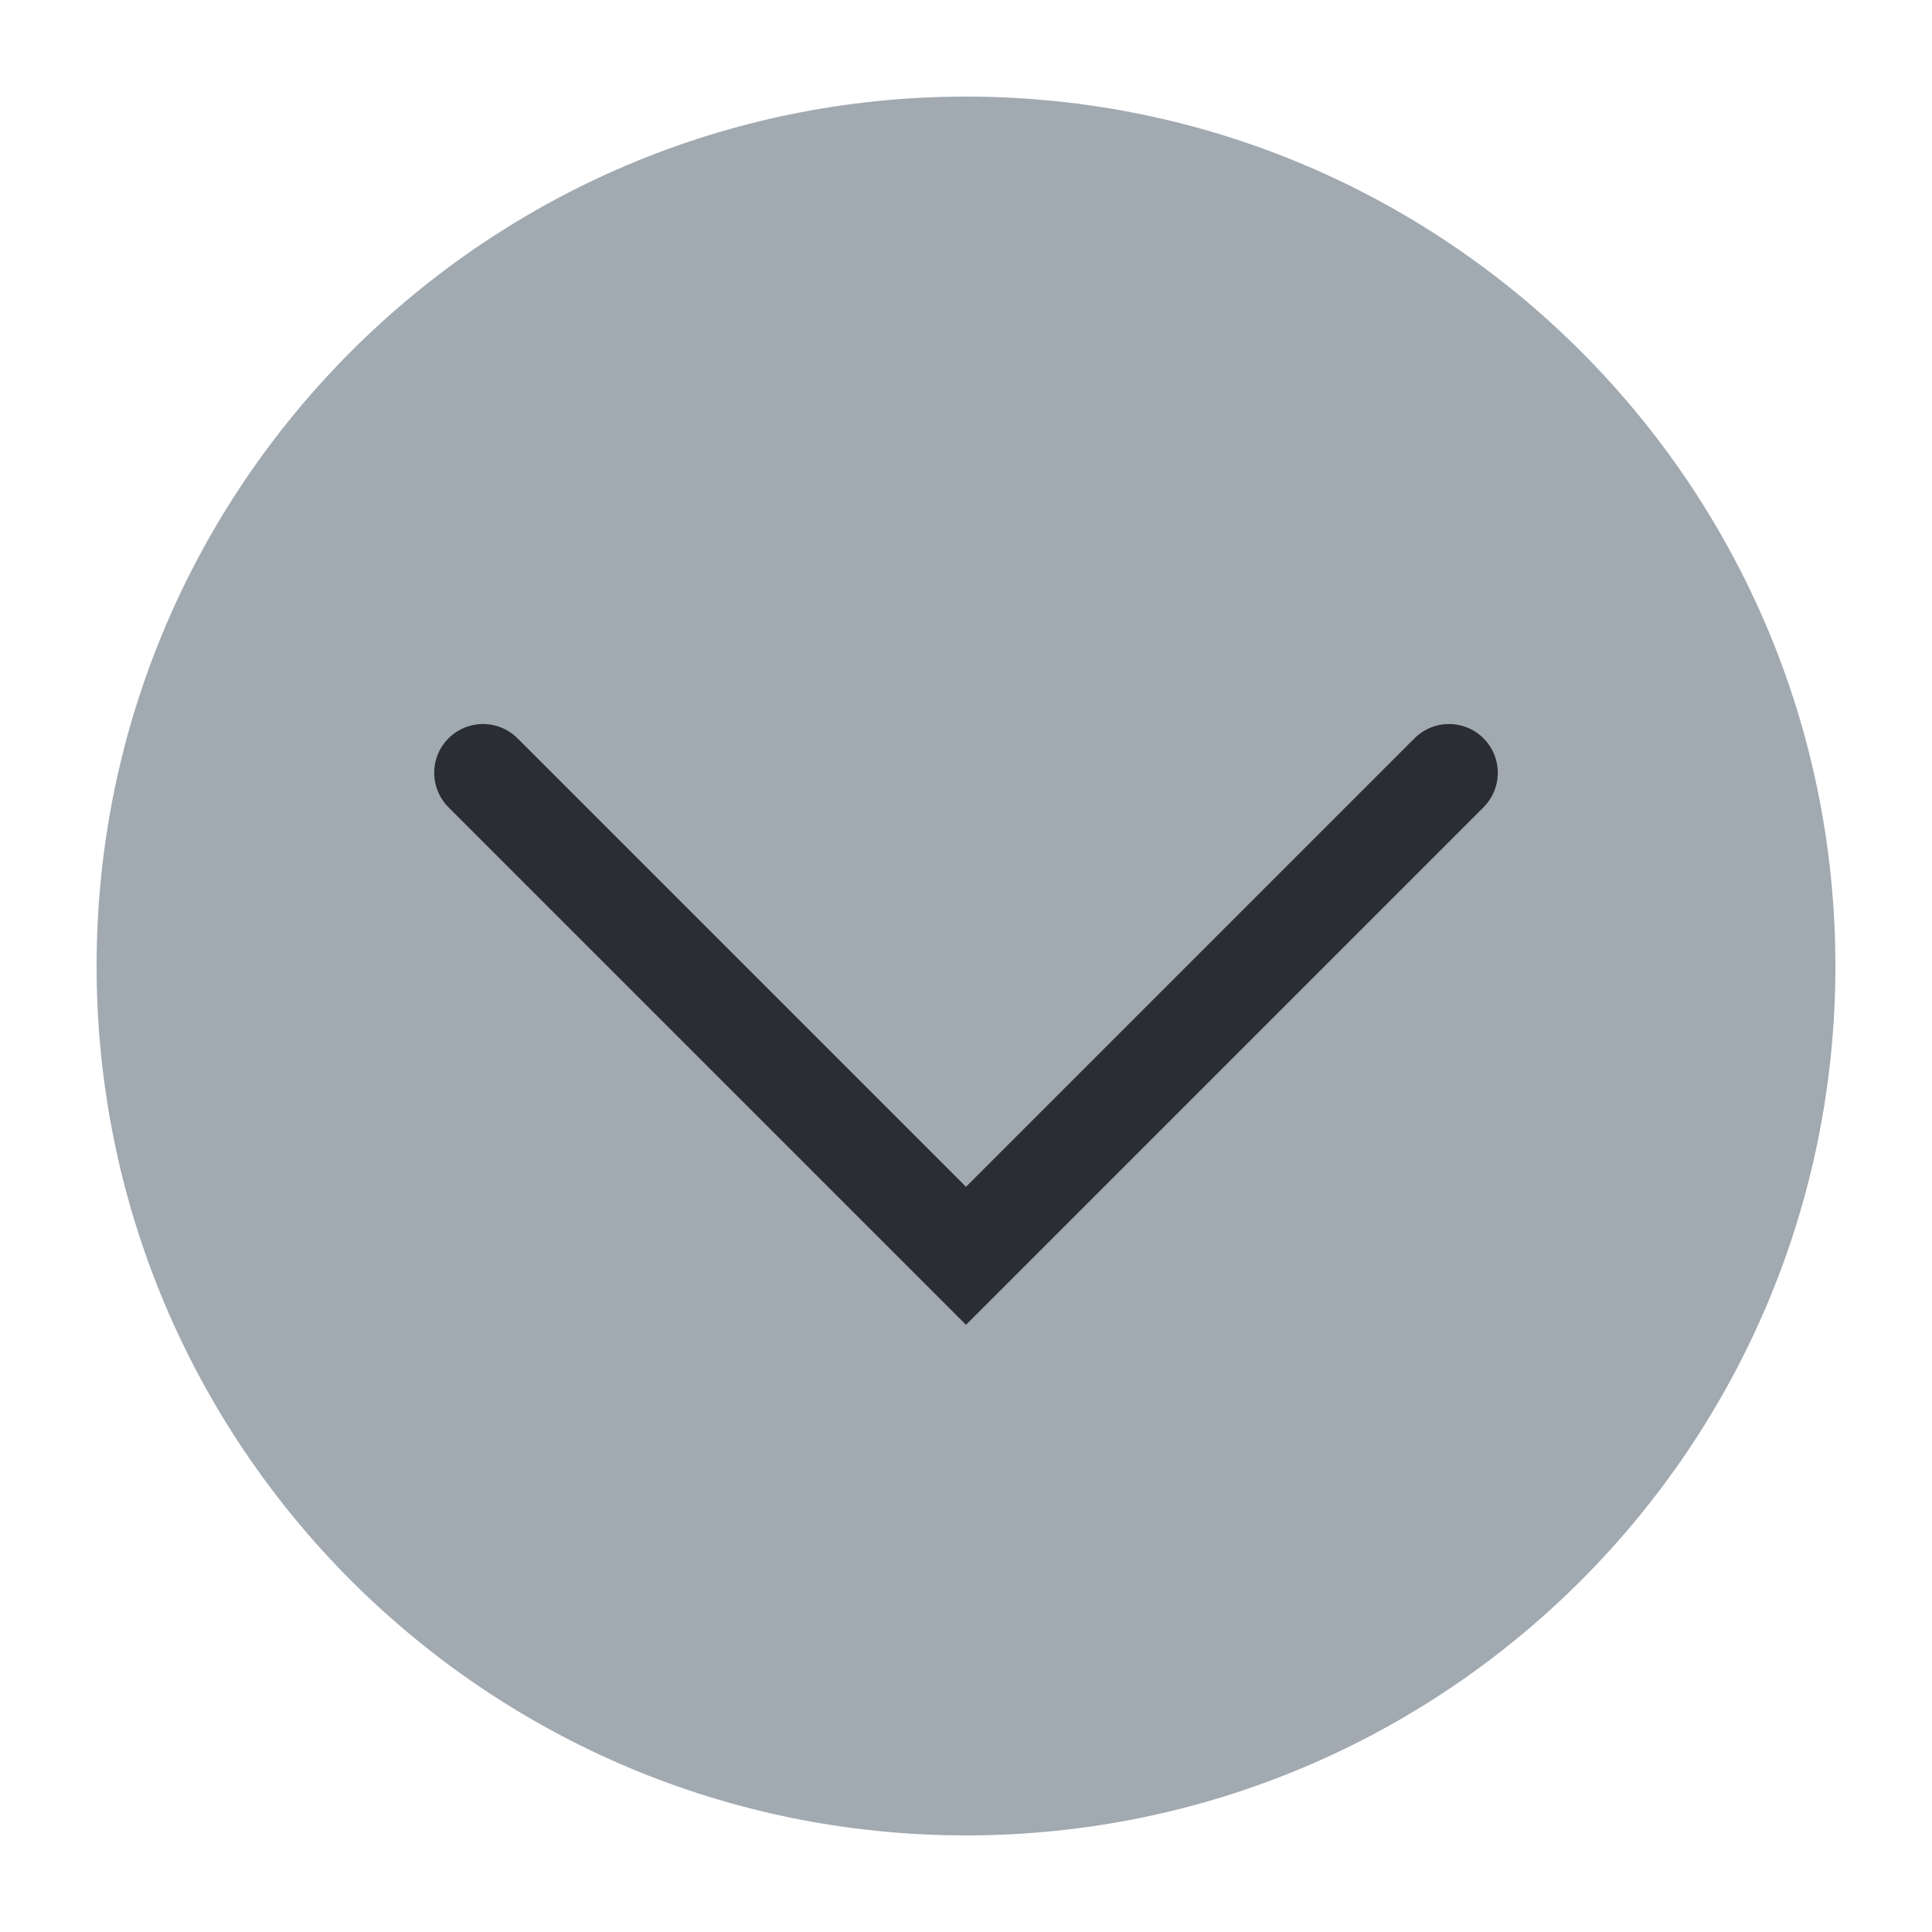
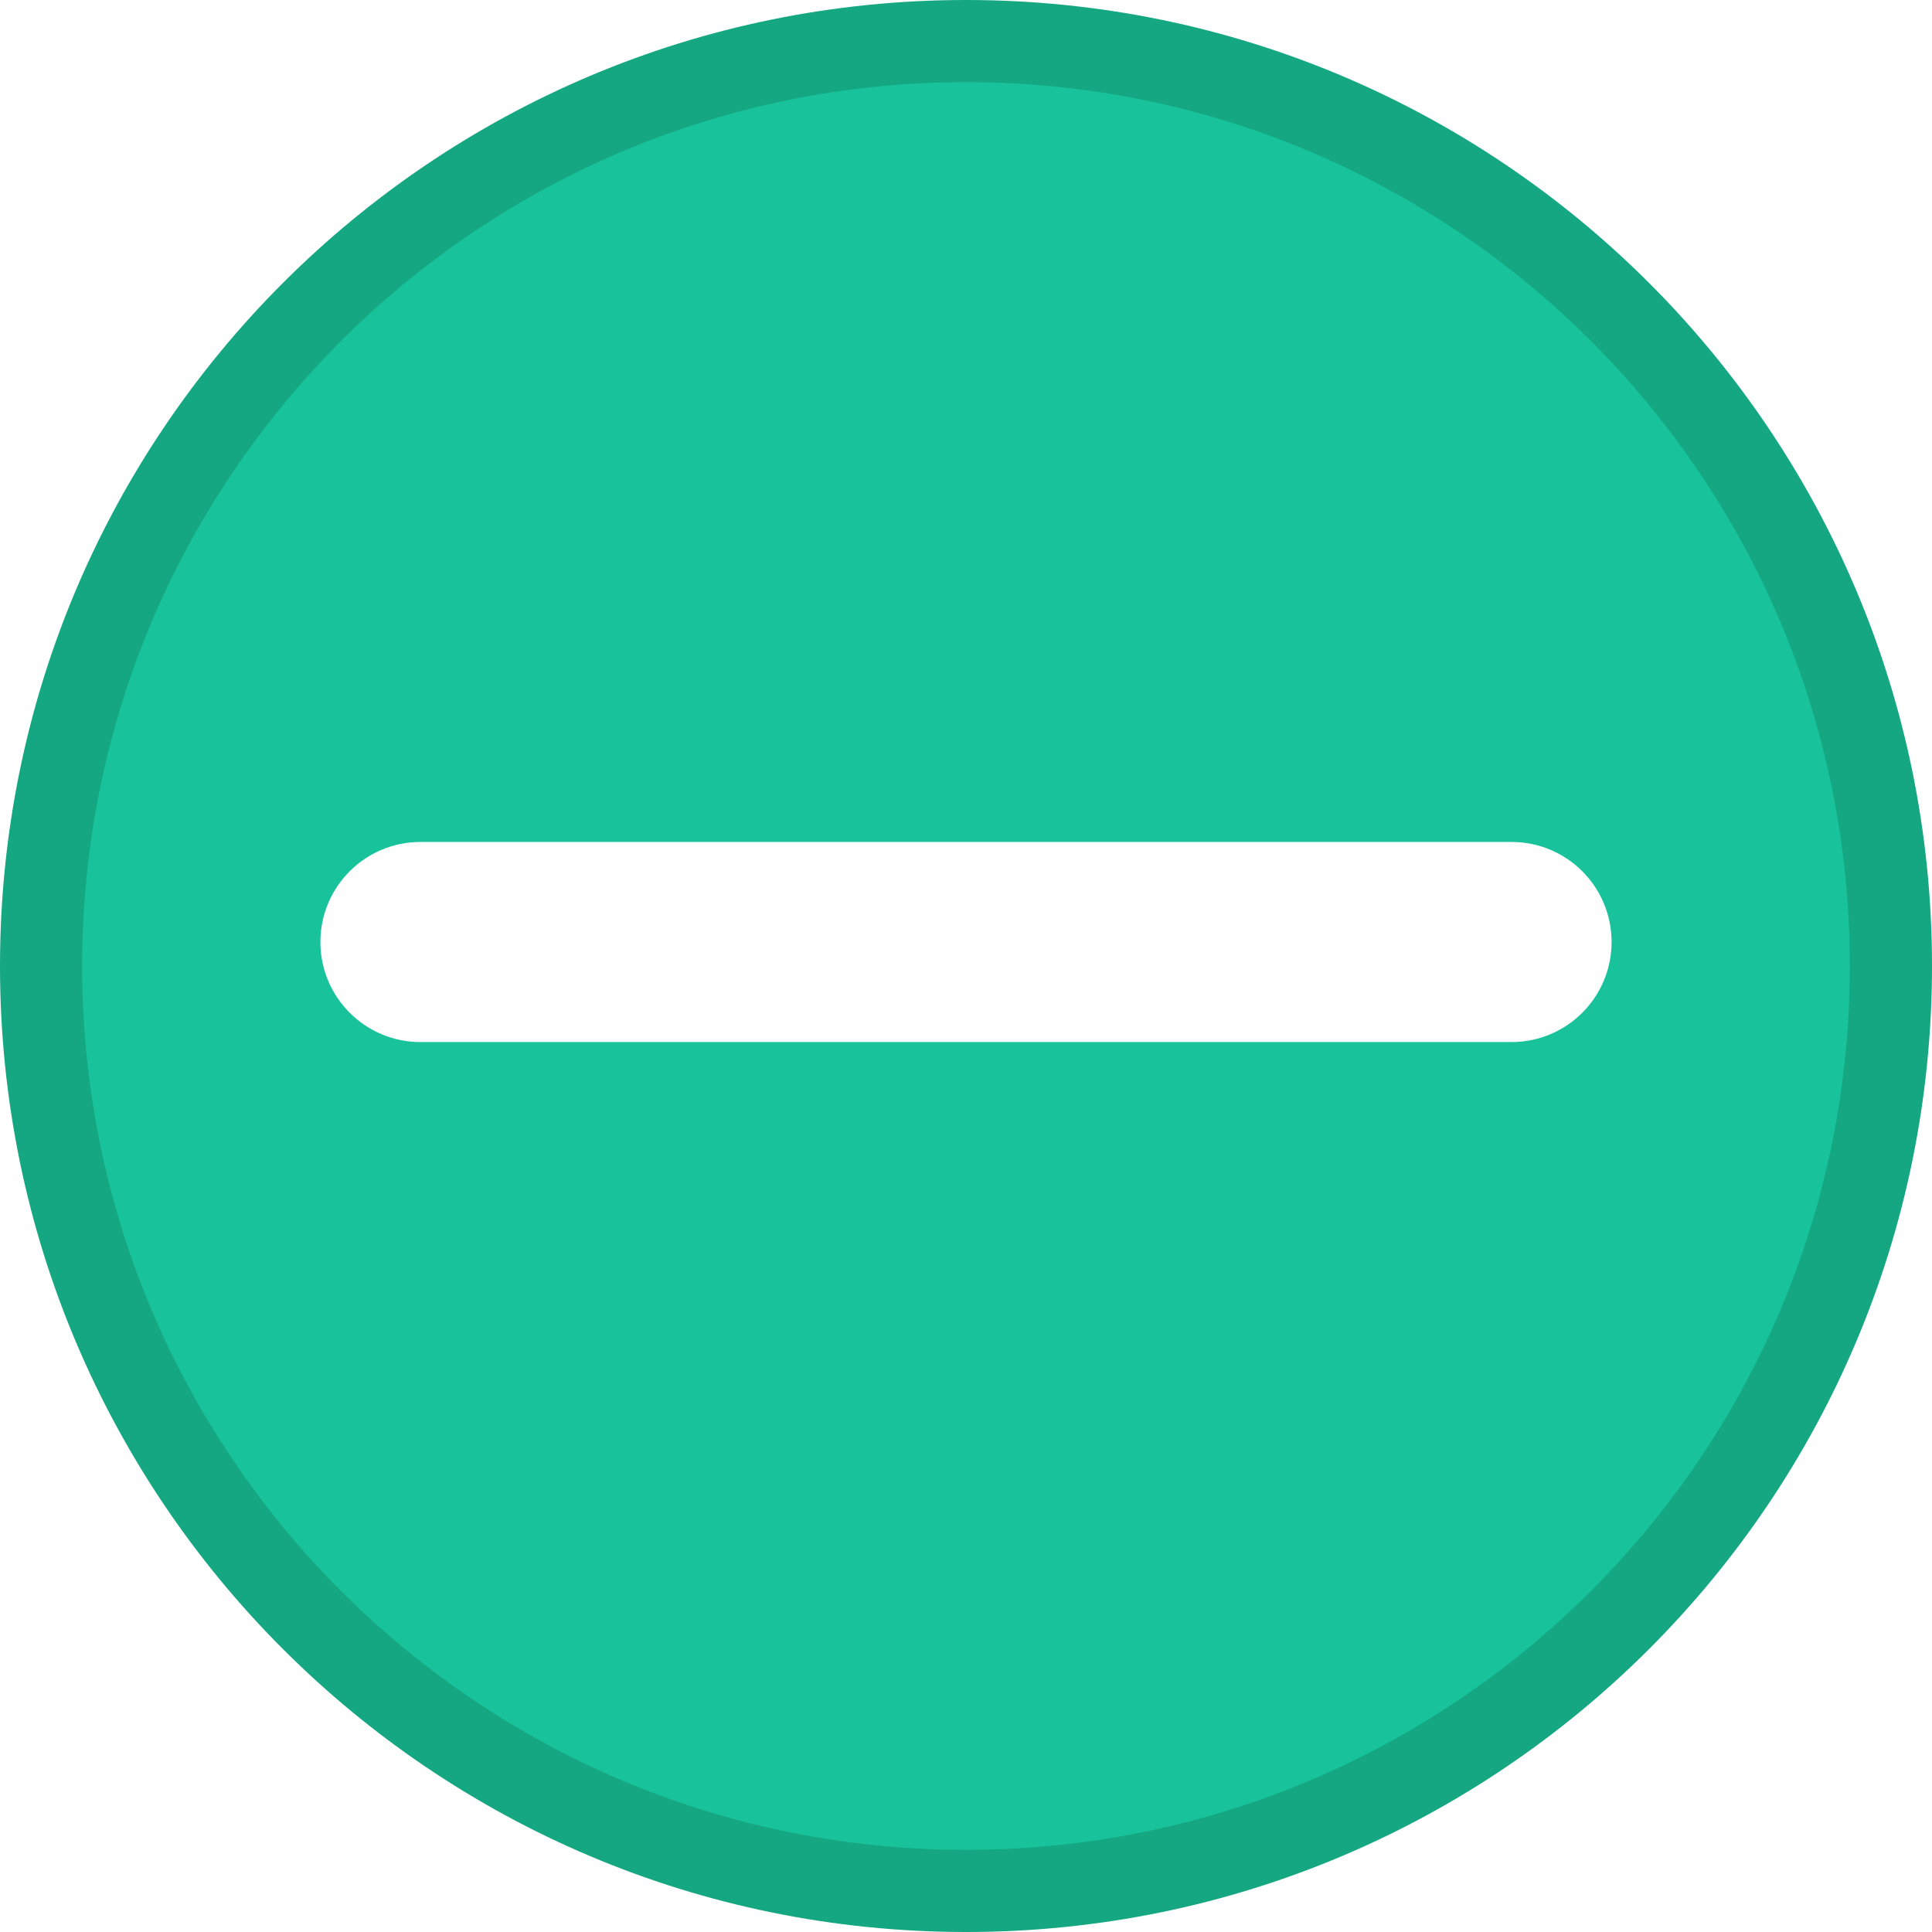
<svg xmlns="http://www.w3.org/2000/svg" viewBox="0 0 50 50" version="1.2" baseProfile="tiny">
  <defs>
</defs>
  <g fill="none" stroke="black" stroke-width="1" fill-rule="evenodd" stroke-linecap="square" stroke-linejoin="bevel">
-     <g fill="#a1a9b1" fill-opacity="1" stroke="none" transform="matrix(2.5,0,0,2.5,2.5,2.5)" font-family="SF Pro Display" font-size="10" font-weight="400" font-style="normal">
-       <circle cx="9" cy="9" r="9" />
+     <g fill="#14a782" fill-opacity="1" stroke="none" transform="matrix(0.0548336,0,0,-0.0548338,-0.327859,50.114)" font-family="SF Pro Display" font-size="10" font-weight="400" font-style="normal">
+       <path vector-effect="none" fill-rule="evenodd" d="M461.904,2.079 C713.705,2.079 917.829,206.204 917.829,458.004 C917.829,709.801 713.705,913.925 461.904,913.925 C210.105,913.925 5.979,709.801 5.979,458.004 C5.979,206.204 210.105,2.079 461.904,2.079 " />
    </g>
-     <g fill="none" stroke="#2a2e32" stroke-opacity="1" stroke-width="1.01" stroke-linecap="round" stroke-linejoin="miter" stroke-miterlimit="2" transform="matrix(2.5,0,0,2.5,2.5,2.5)" font-family="SF Pro Display" font-size="10" font-weight="400" font-style="normal">
-       <polyline fill="none" vector-effect="none" points="4,7 9,12 14,7 " />
+     <g fill="#18c39b" fill-opacity="1" stroke="none" transform="matrix(0.0548336,0,0,-0.0548338,-0.327859,50.114)" font-family="SF Pro Display" font-size="10" font-weight="400" font-style="normal">
+       <path vector-effect="none" fill-rule="evenodd" d="M461.904,40.854 C692.288,40.854 879.05,227.617 879.05,458.004 C879.05,688.387 692.288,875.15 461.904,875.15 C231.521,875.15 44.754,688.387 44.754,458.004 C44.754,227.617 231.521,40.854 461.904,40.854 " />
+     </g>
+     <g fill="#fefefe" fill-opacity="1" stroke="none" transform="matrix(0.0548336,0,0,0.0548338,-0.327859,50.114)" font-family="SF Pro Display" font-size="10" font-weight="400" font-style="normal">
+       <path vector-effect="none" fill-rule="evenodd" d="M157.197,-469.325 C157.197,-495.406 178.339,-516.548 204.42,-516.548 L719.38,-516.548 C745.46,-516.548 766.603,-495.406 766.603,-469.325 L766.603,-469.325 C766.603,-443.245 745.46,-422.102 719.38,-422.102 L204.42,-422.102 C178.339,-422.102 157.197,-443.245 157.197,-469.325 L157.197,-469.325" />
    </g>
    <g fill="none" stroke="#000000" stroke-opacity="1" stroke-width="1" stroke-linecap="square" stroke-linejoin="bevel" transform="matrix(1,0,0,1,0,0)" font-family="SF Pro Display" font-size="10" font-weight="400" font-style="normal">
</g>
  </g>
</svg>
